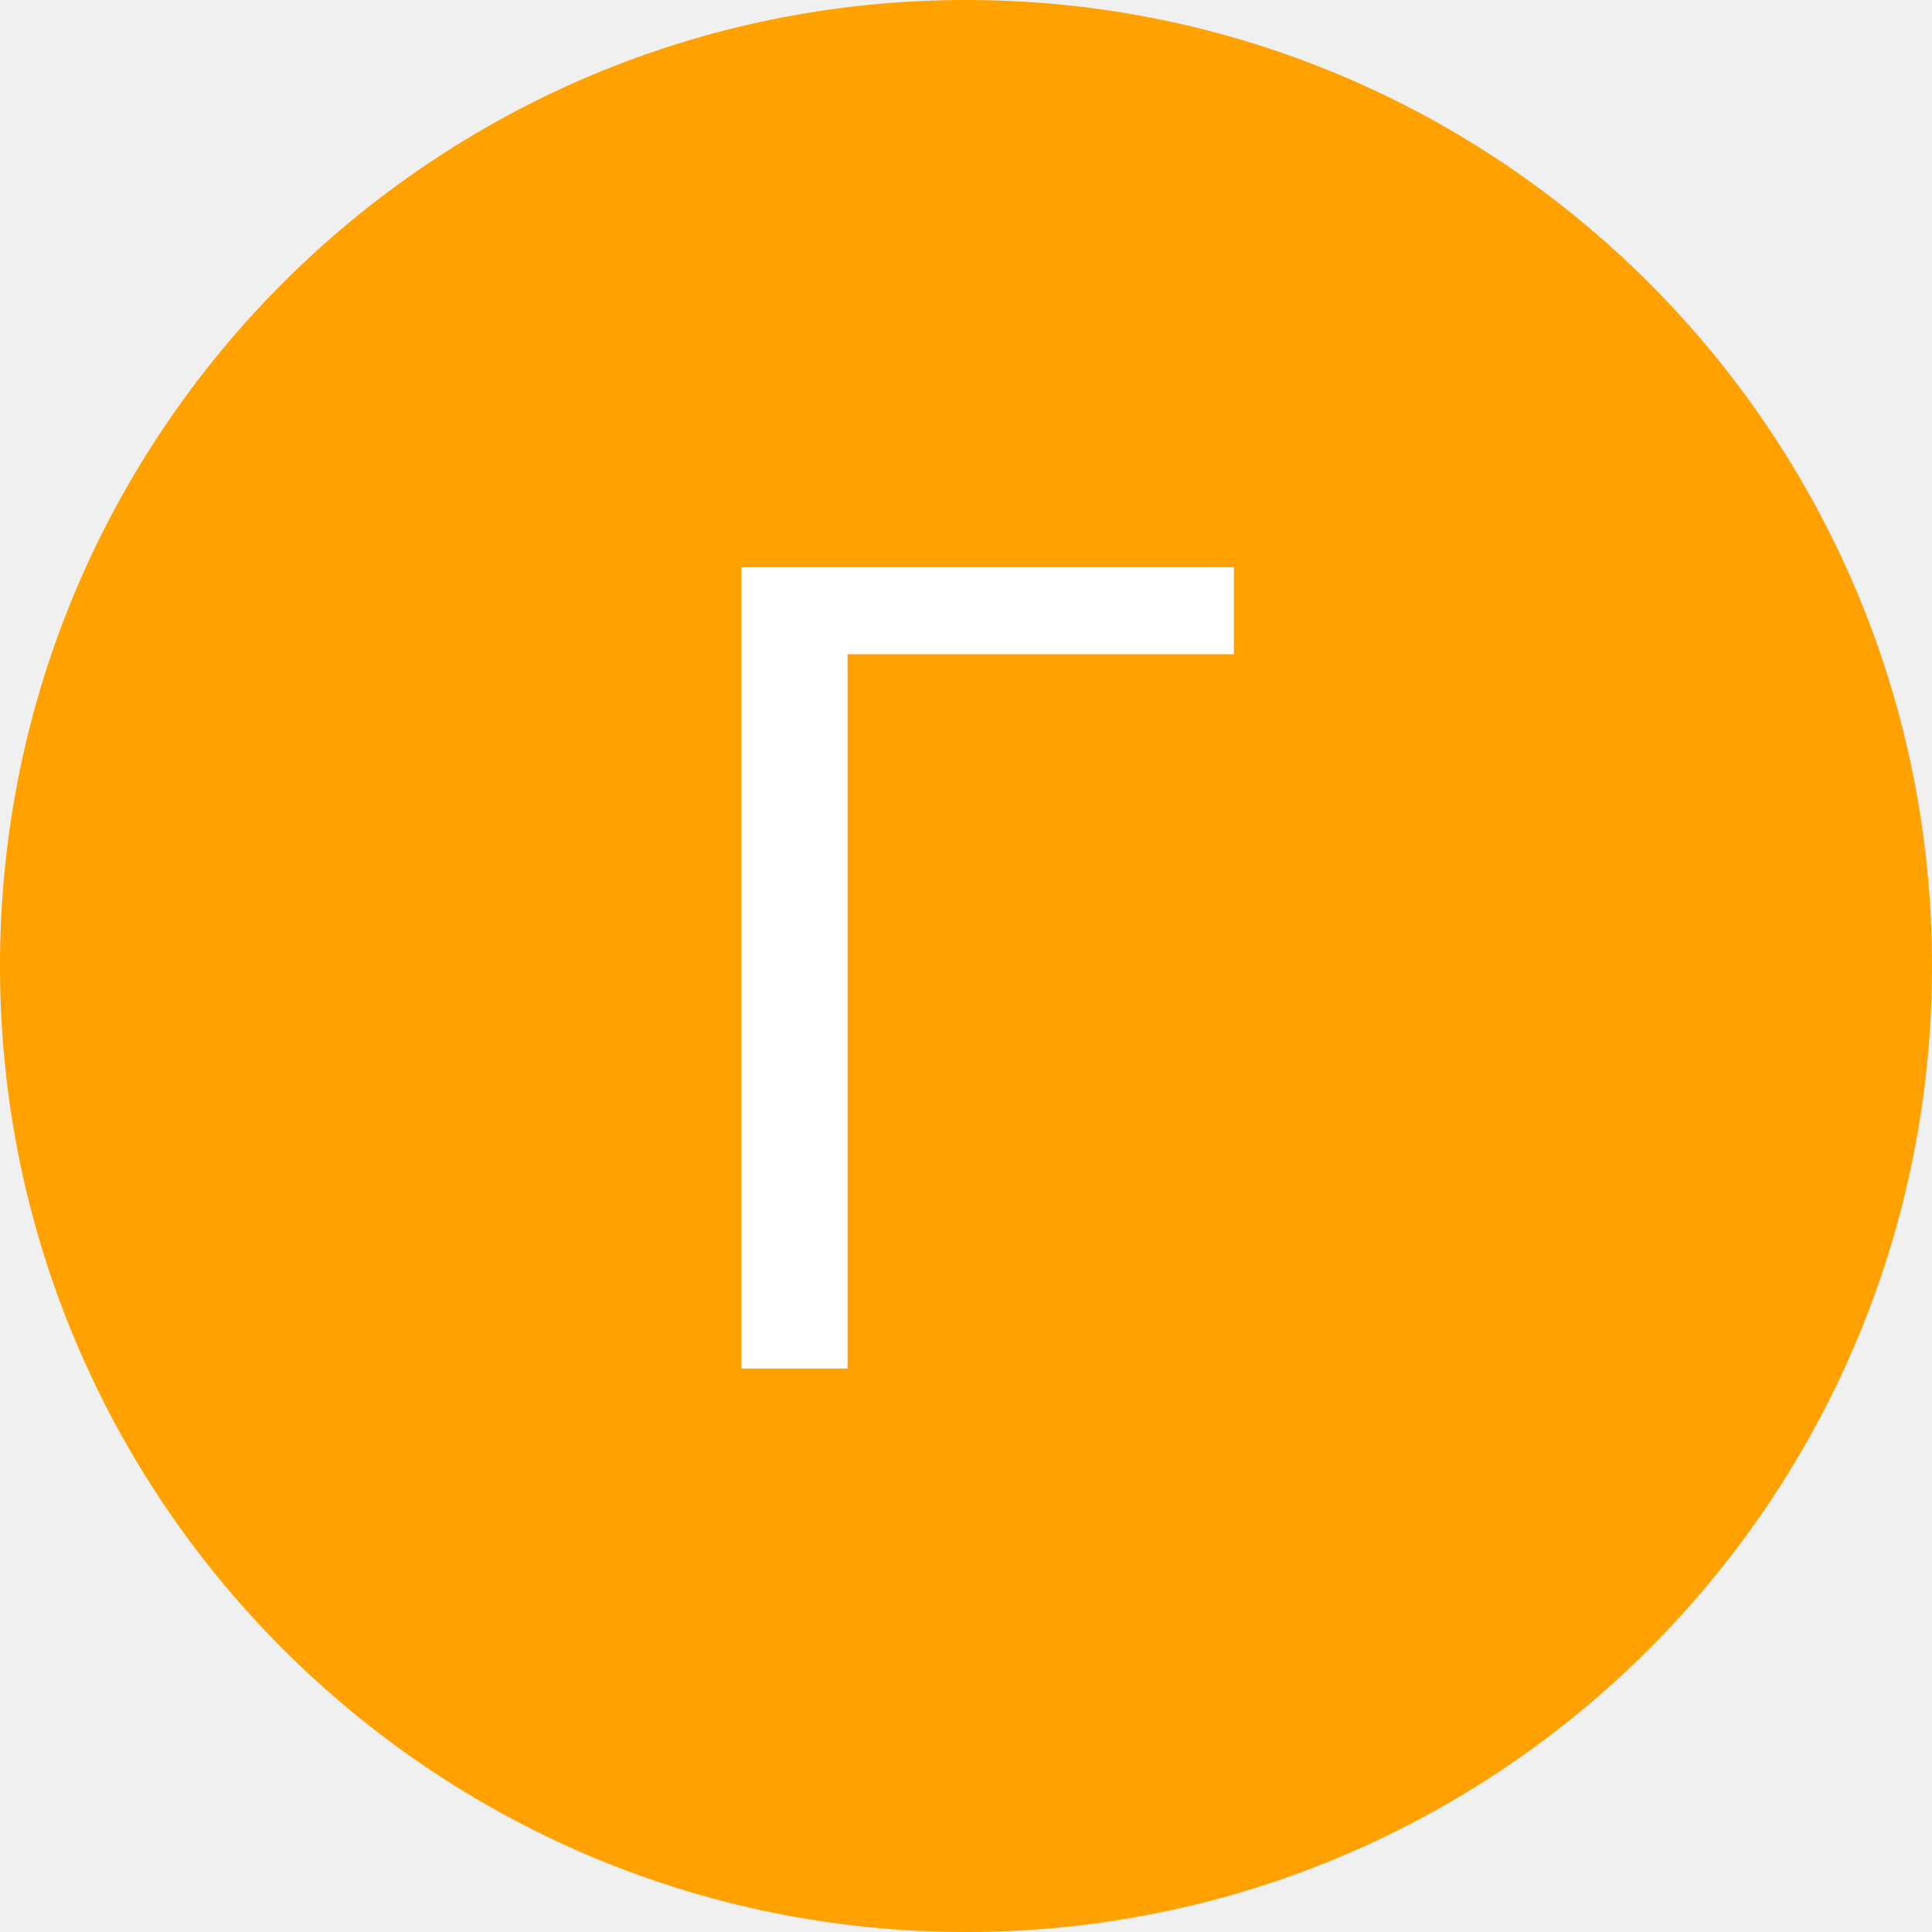
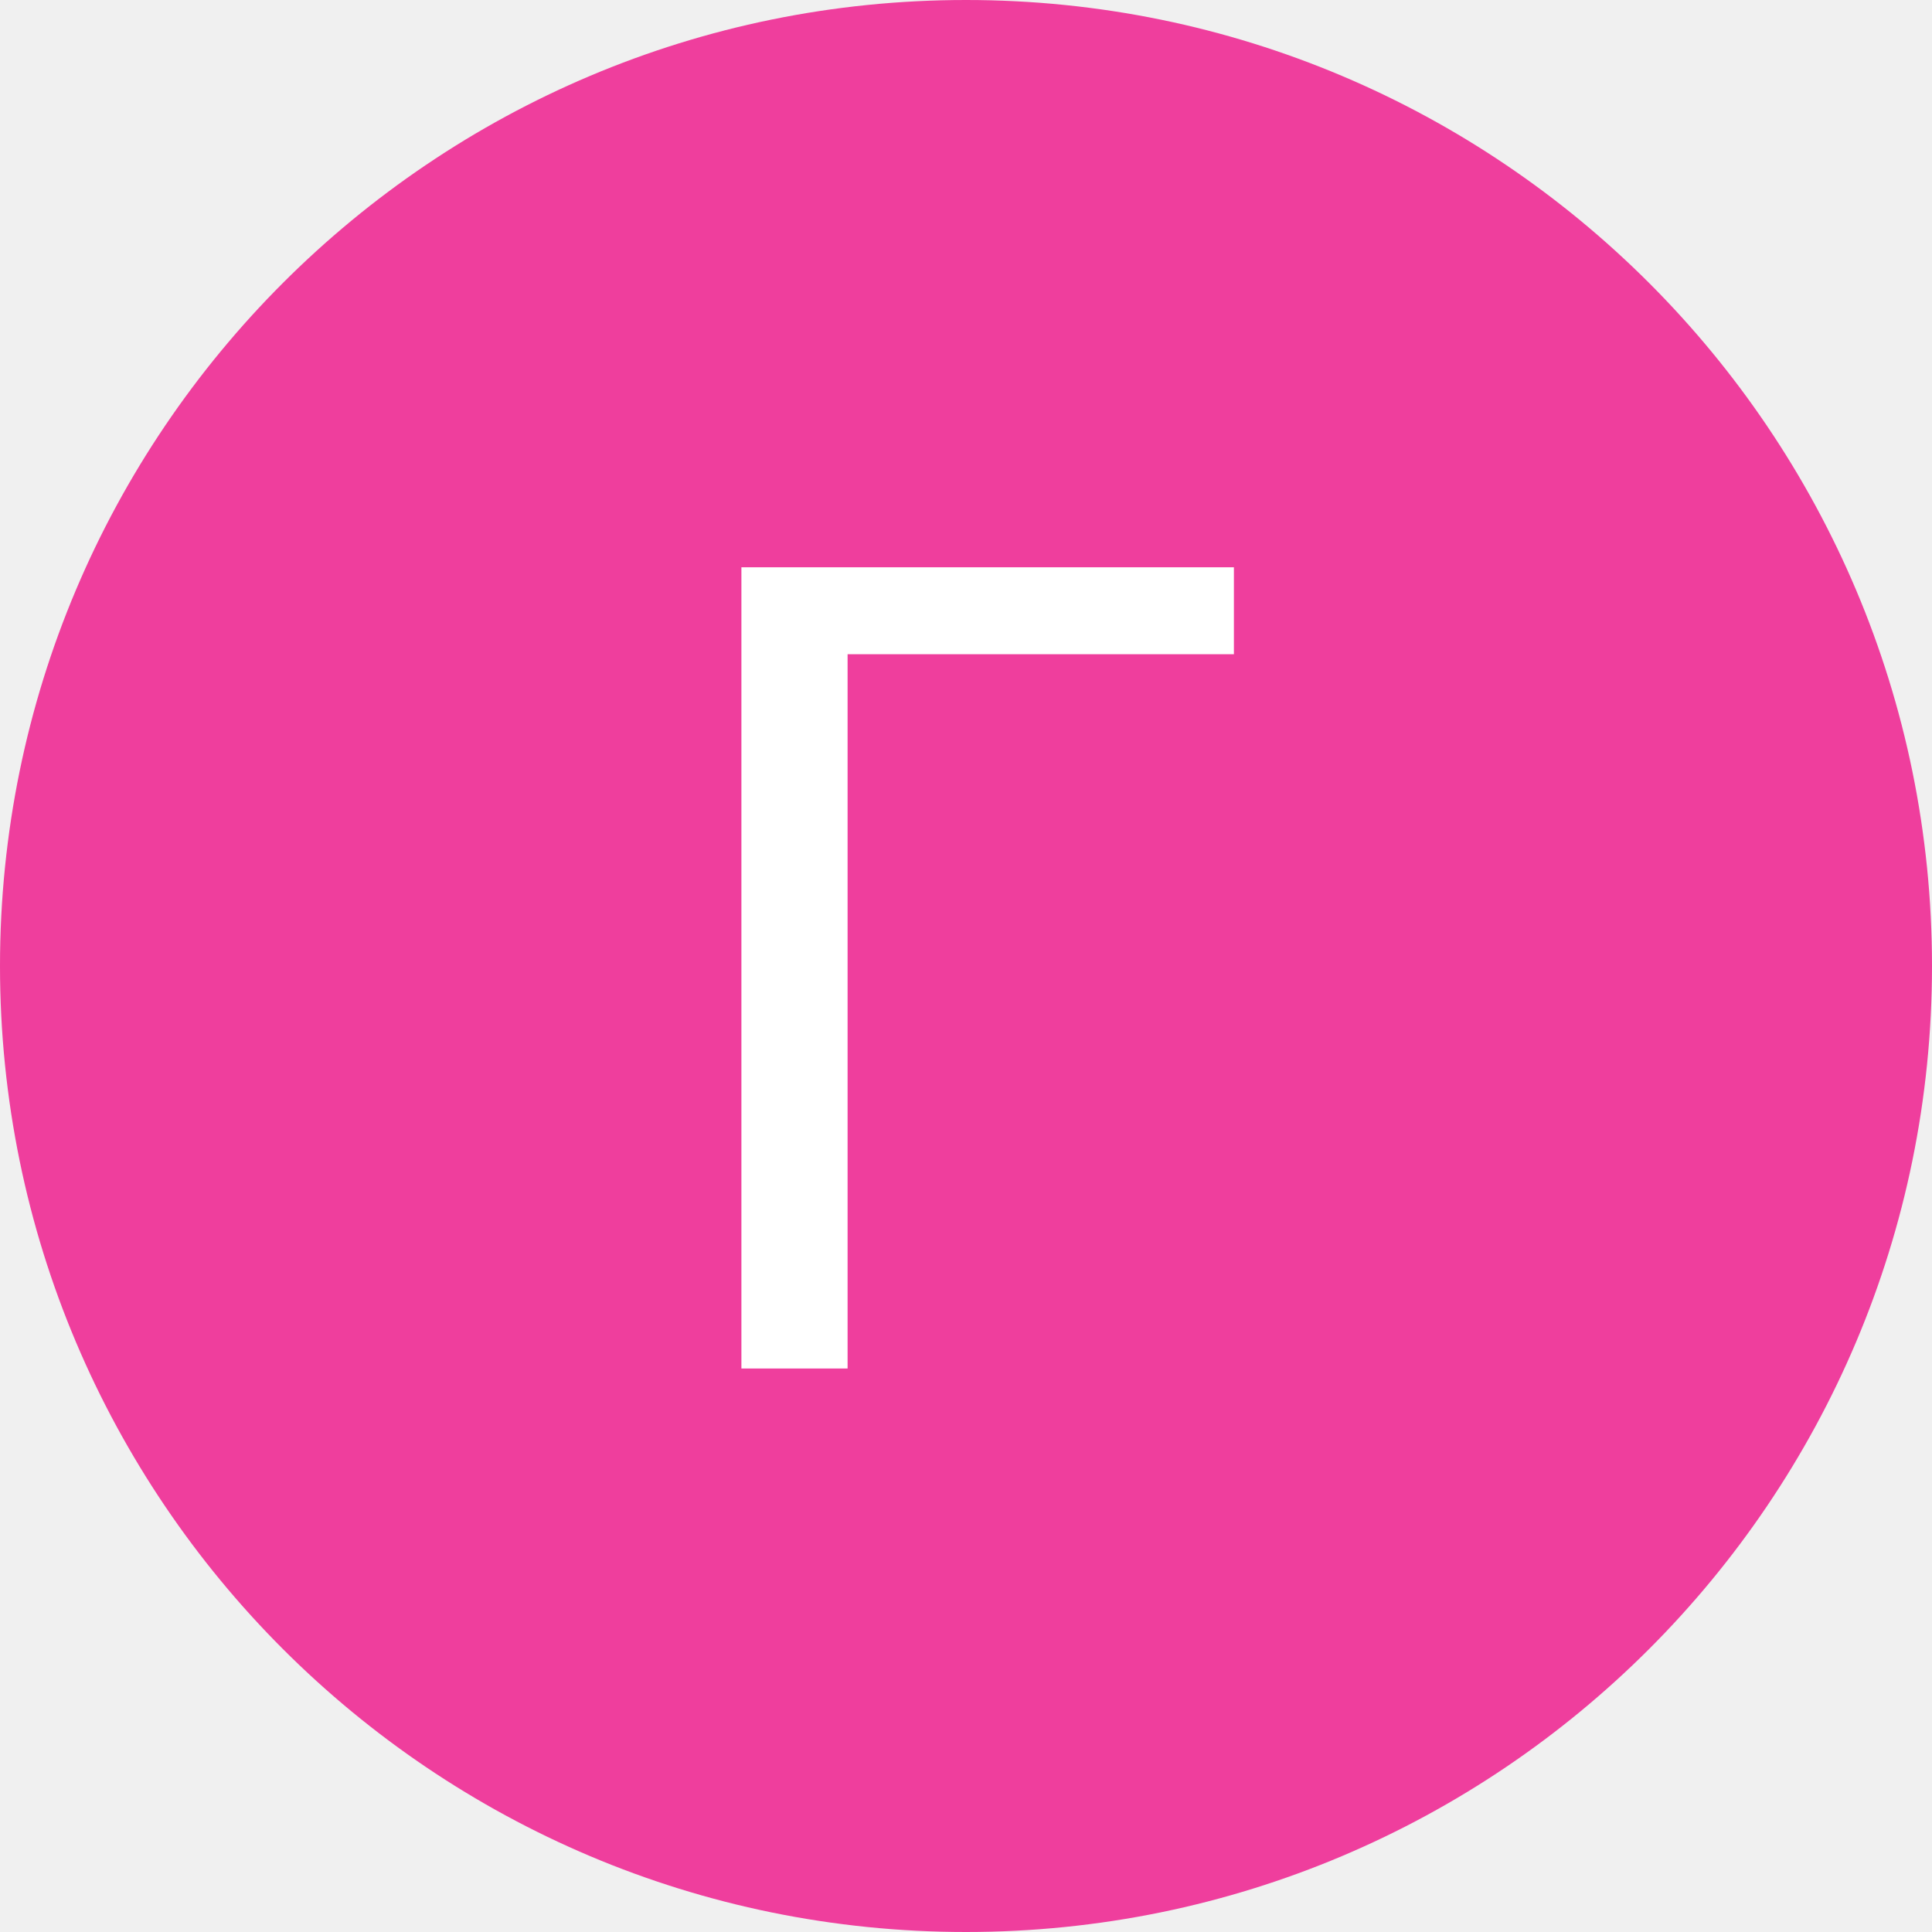
<svg xmlns="http://www.w3.org/2000/svg" width="24" height="24" viewBox="0 0 24 24" fill="none">
-   <rect width="24" height="24" rx="12" fill="#FFA100" />
+   <rect width="24" height="24" rx="12" fill="#EF3E9D" />
  <path d="M15.328 8.127H10.529V17H9.21V7.047H15.328V8.127Z" fill="white" />
</svg>
